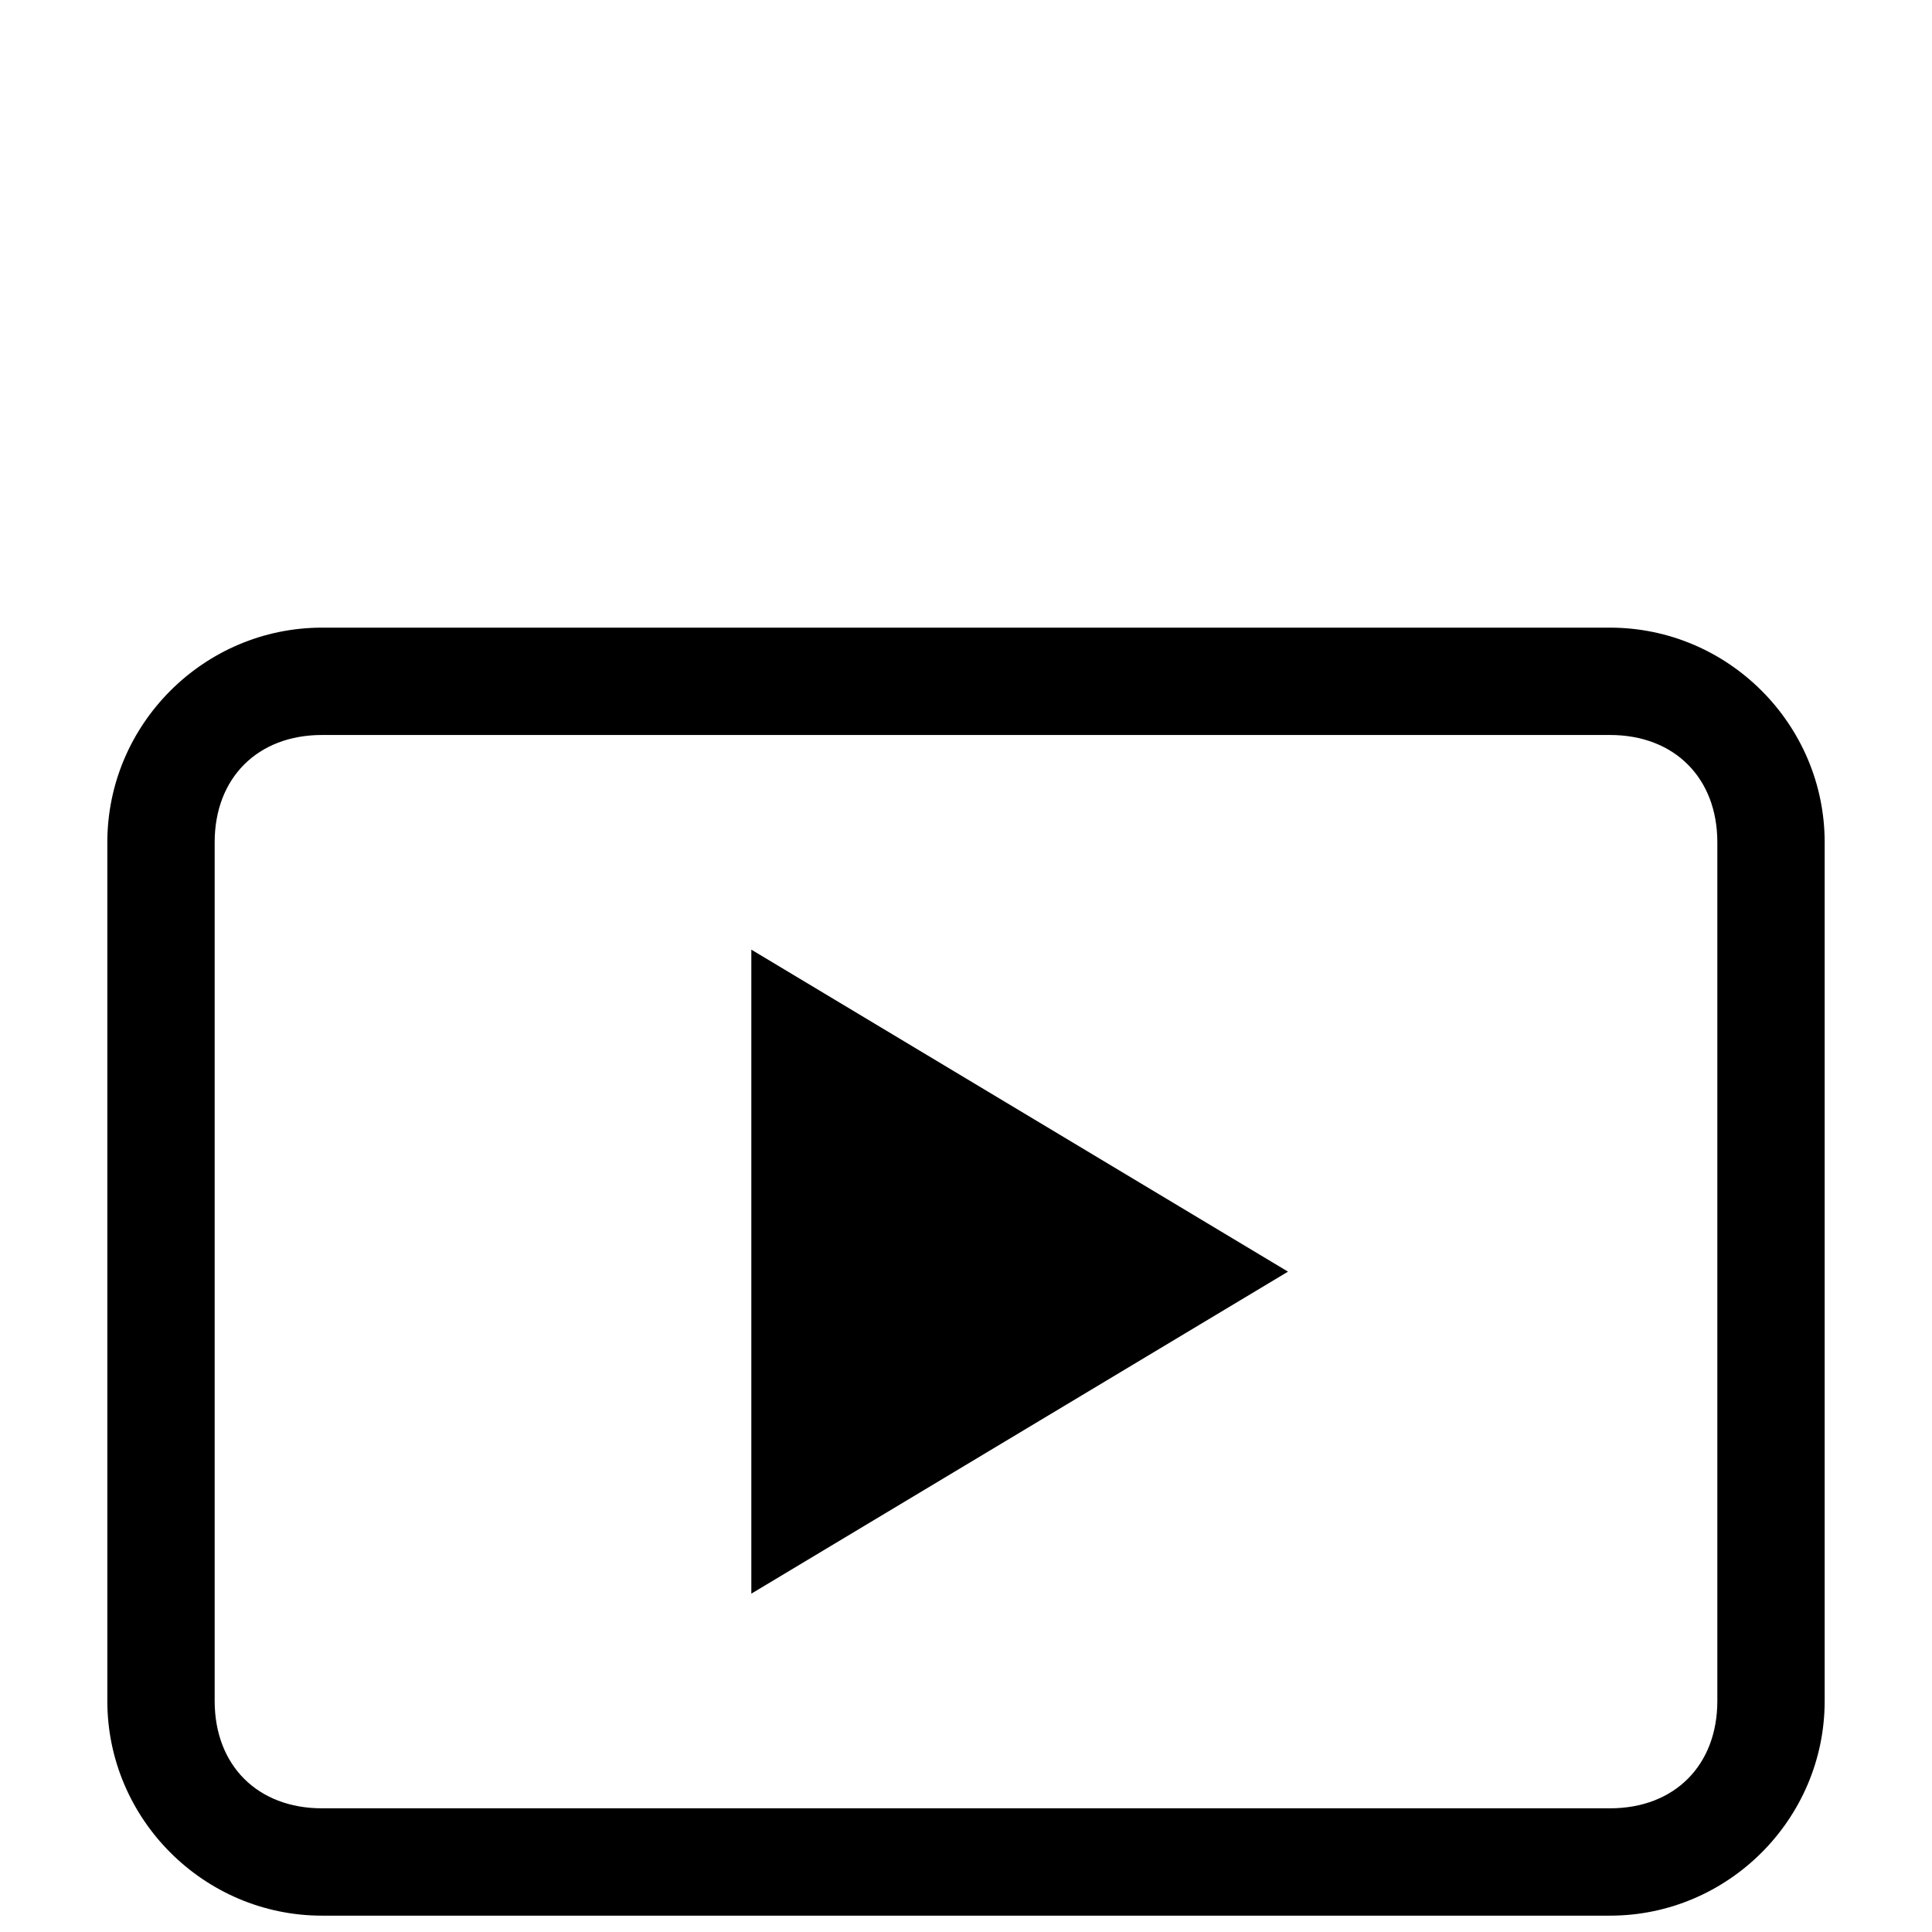
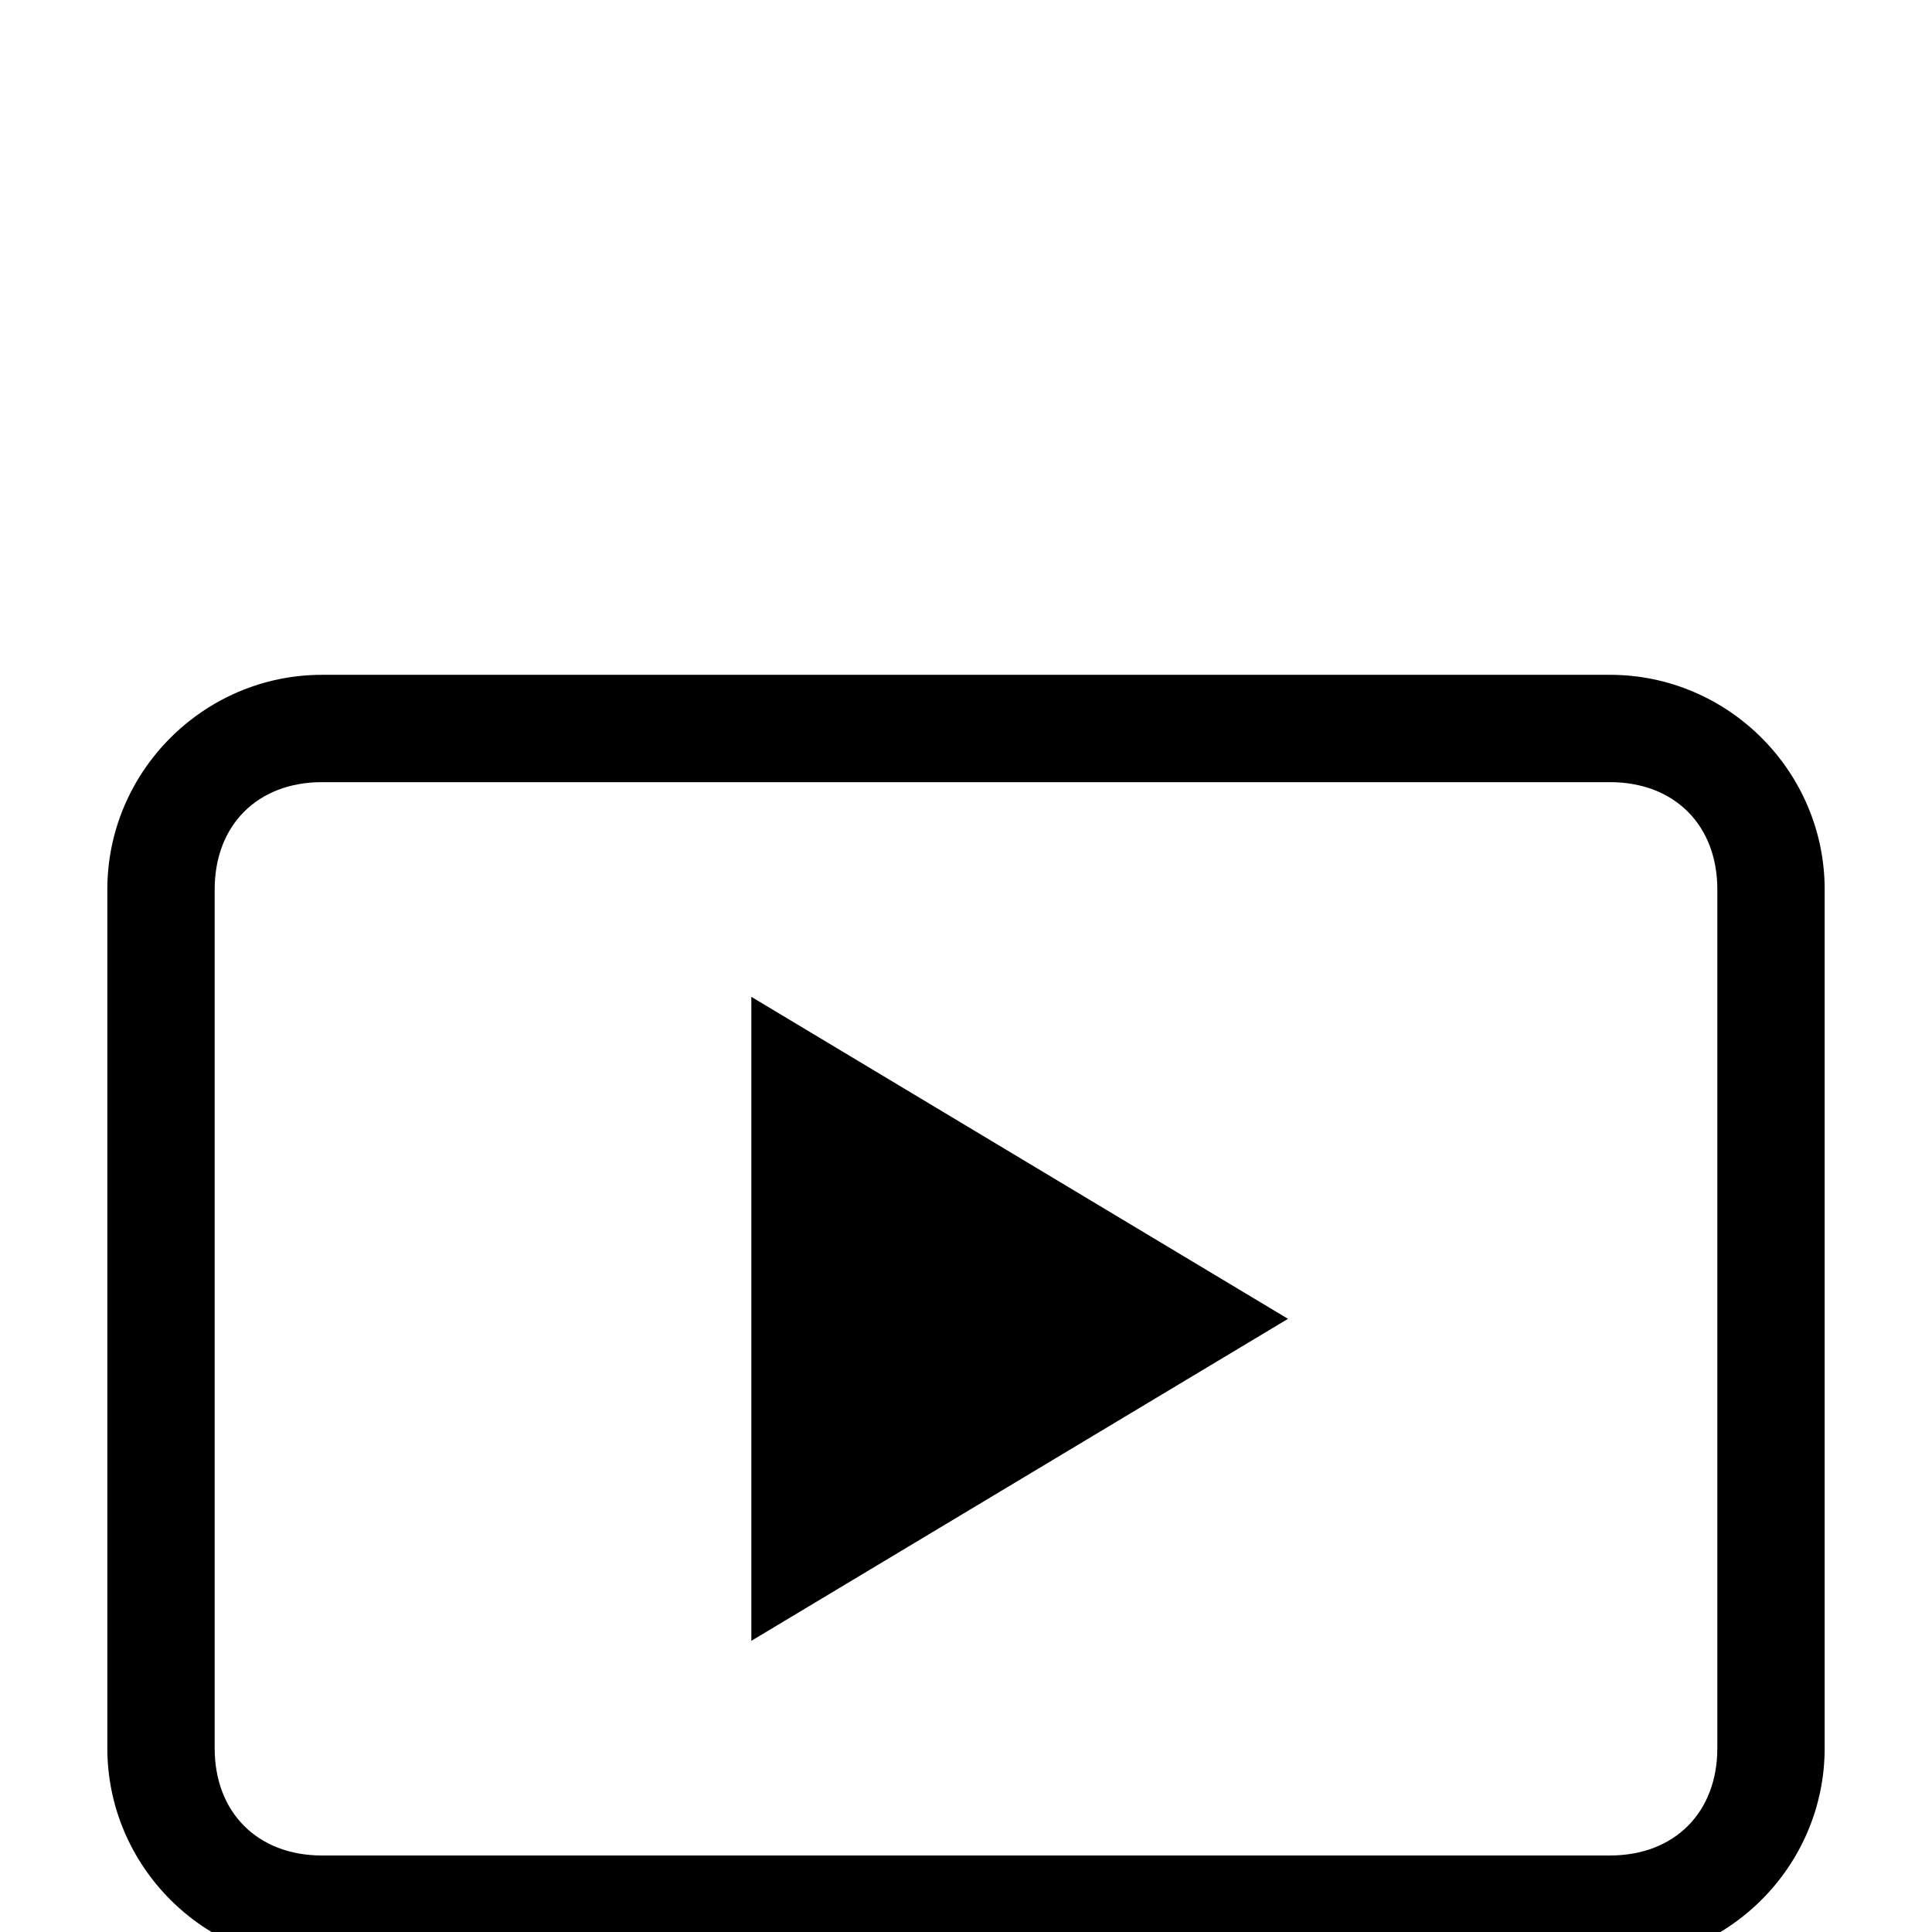
- <svg xmlns="http://www.w3.org/2000/svg" class="icon" width="200px" height="200.00px" viewBox="0 0 1024 700" version="1.1">
+ <svg xmlns="http://www.w3.org/2000/svg" class="icon" width="200px" height="200.00px" viewBox="0 0 1024 650" version="1.1">
  <path fill="currentColor" d="M853.333 170.667h-682.667c-62.578 0-113.778 51.2-113.778 113.778v455.111c0 62.578 51.2 113.778 113.778 113.778h682.667c62.578 0 113.778-51.2 113.778-113.778v-455.111c0-62.578-51.2-113.778-113.778-113.778m56.889 568.889c0 34.133-22.756 56.889-56.889 56.889h-682.667c-34.133 0-56.889-22.756-56.889-56.889v-455.111c0-34.133 22.756-56.889 56.889-56.889h682.667c34.133 0 56.889 22.756 56.889 56.889v455.111m-512-56.889l284.444-170.667-284.444-170.667v341.333" />
</svg>
